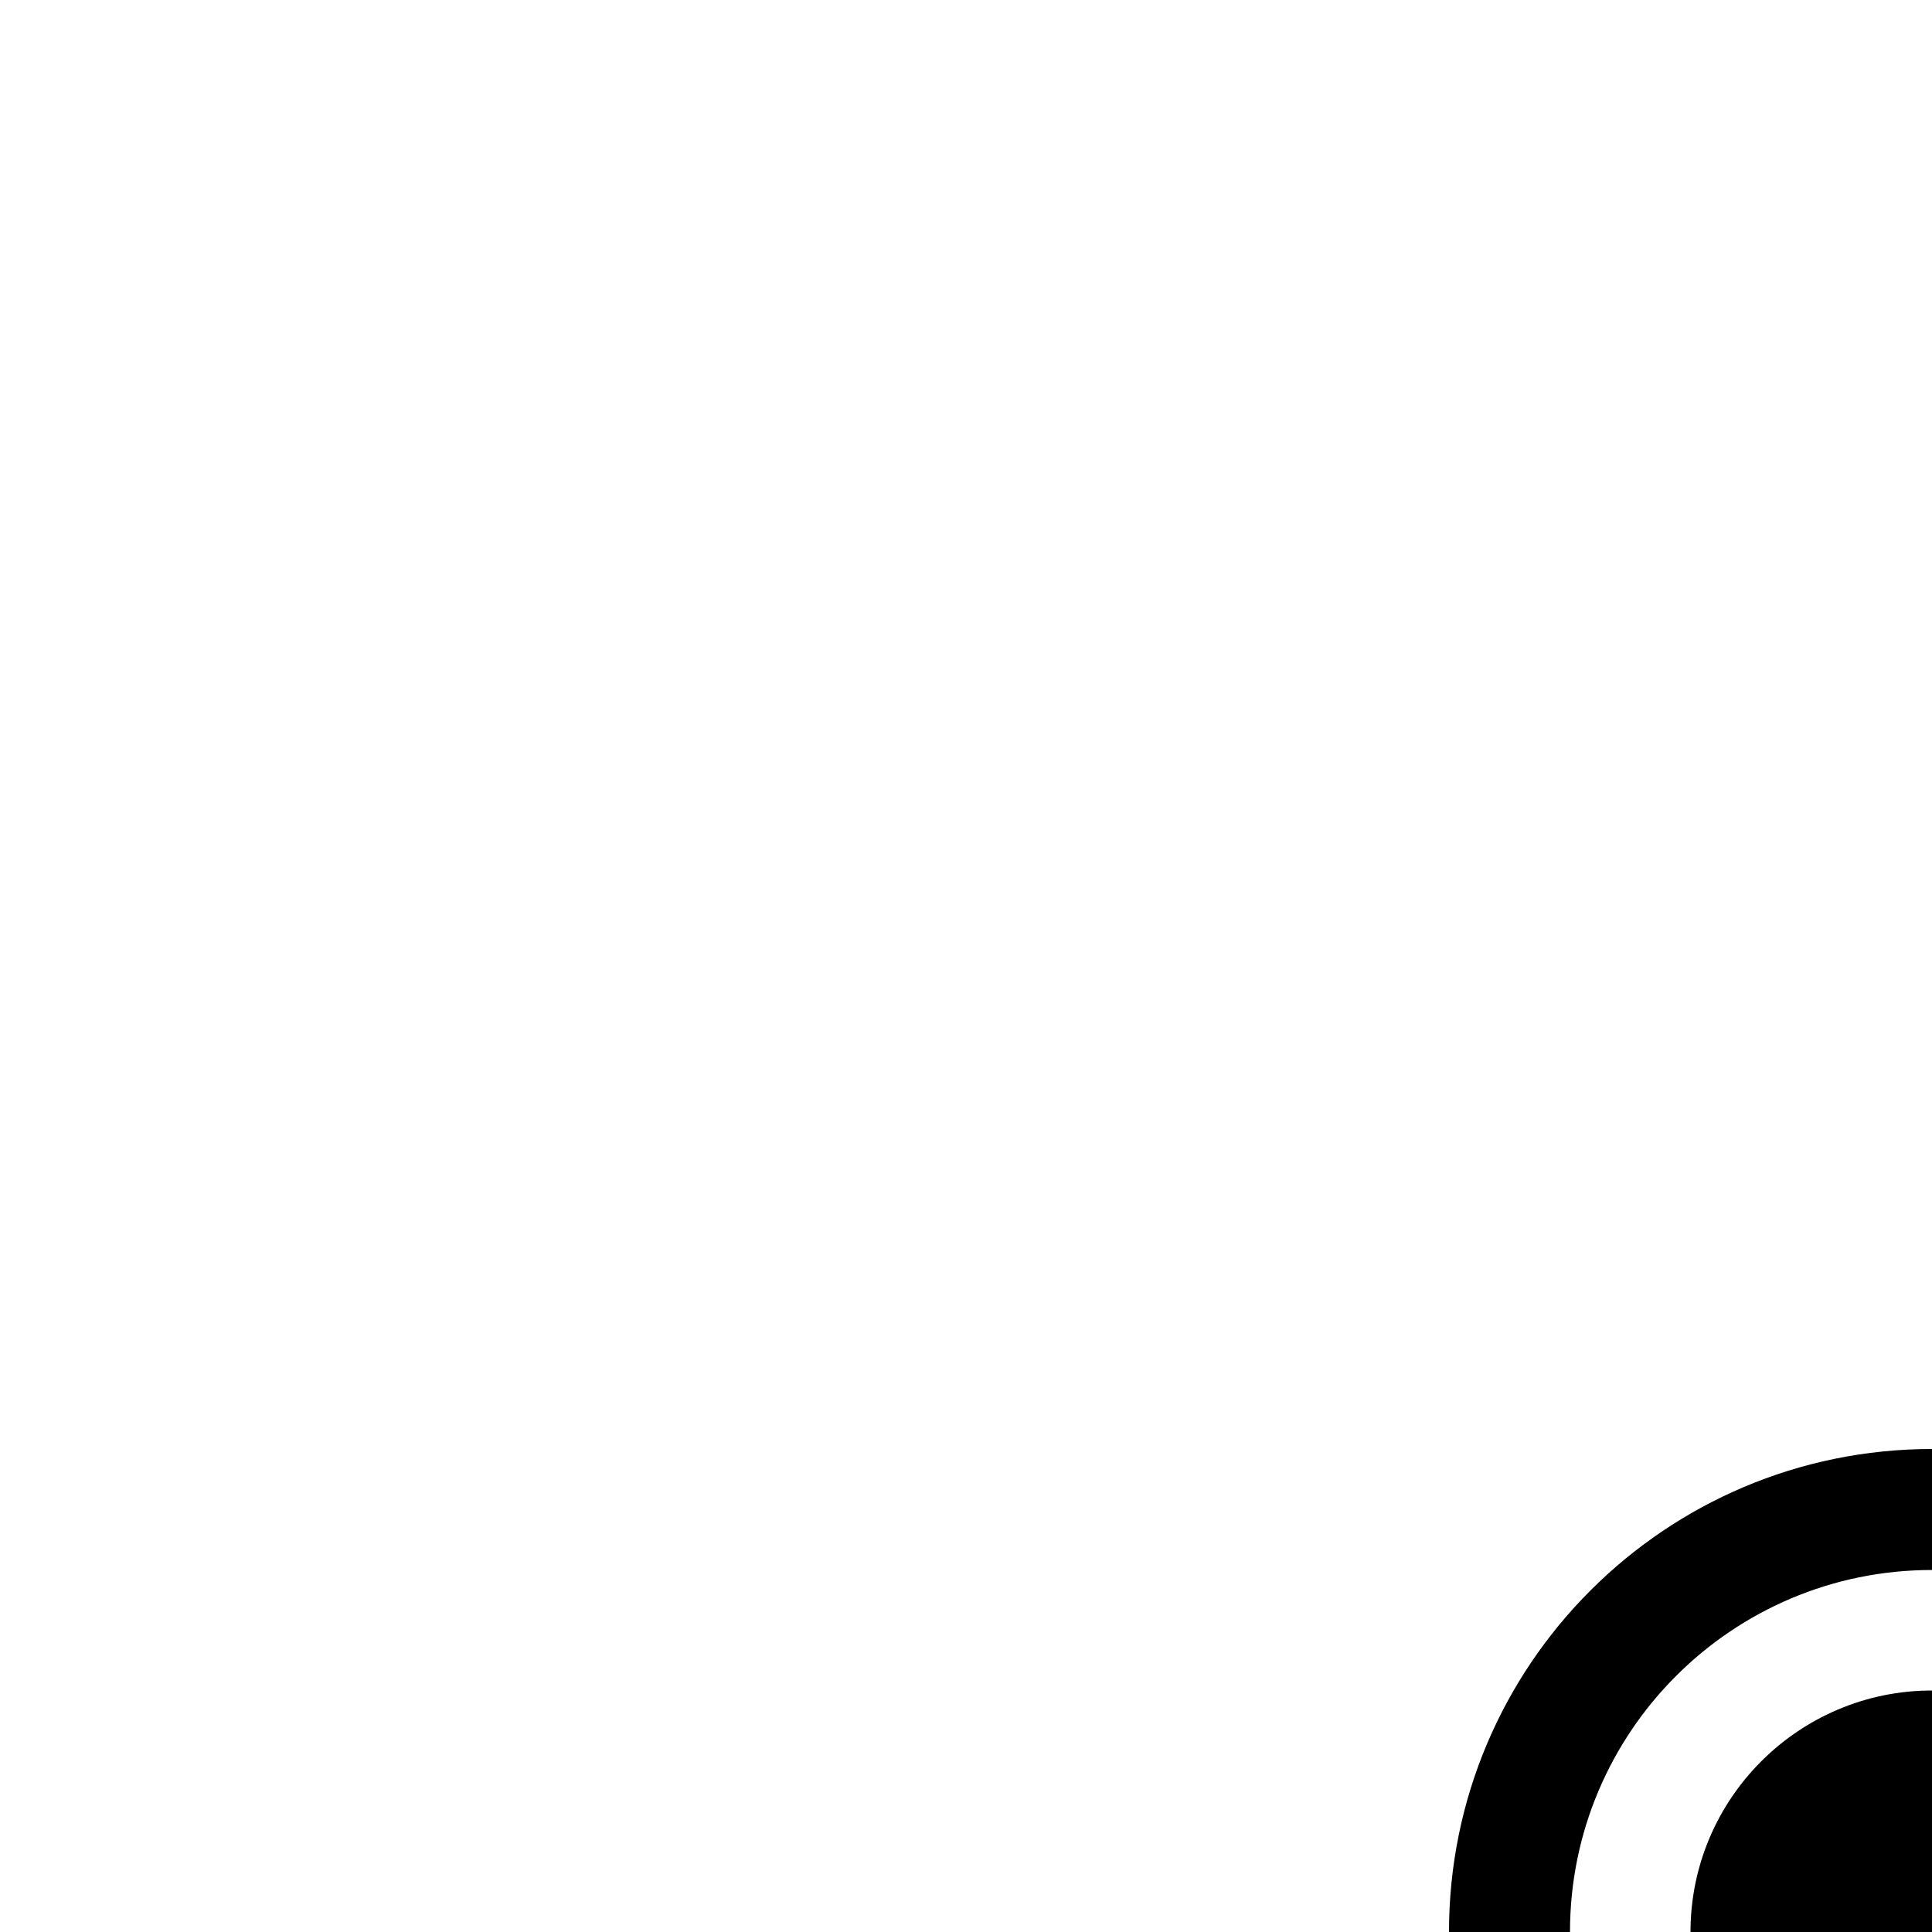
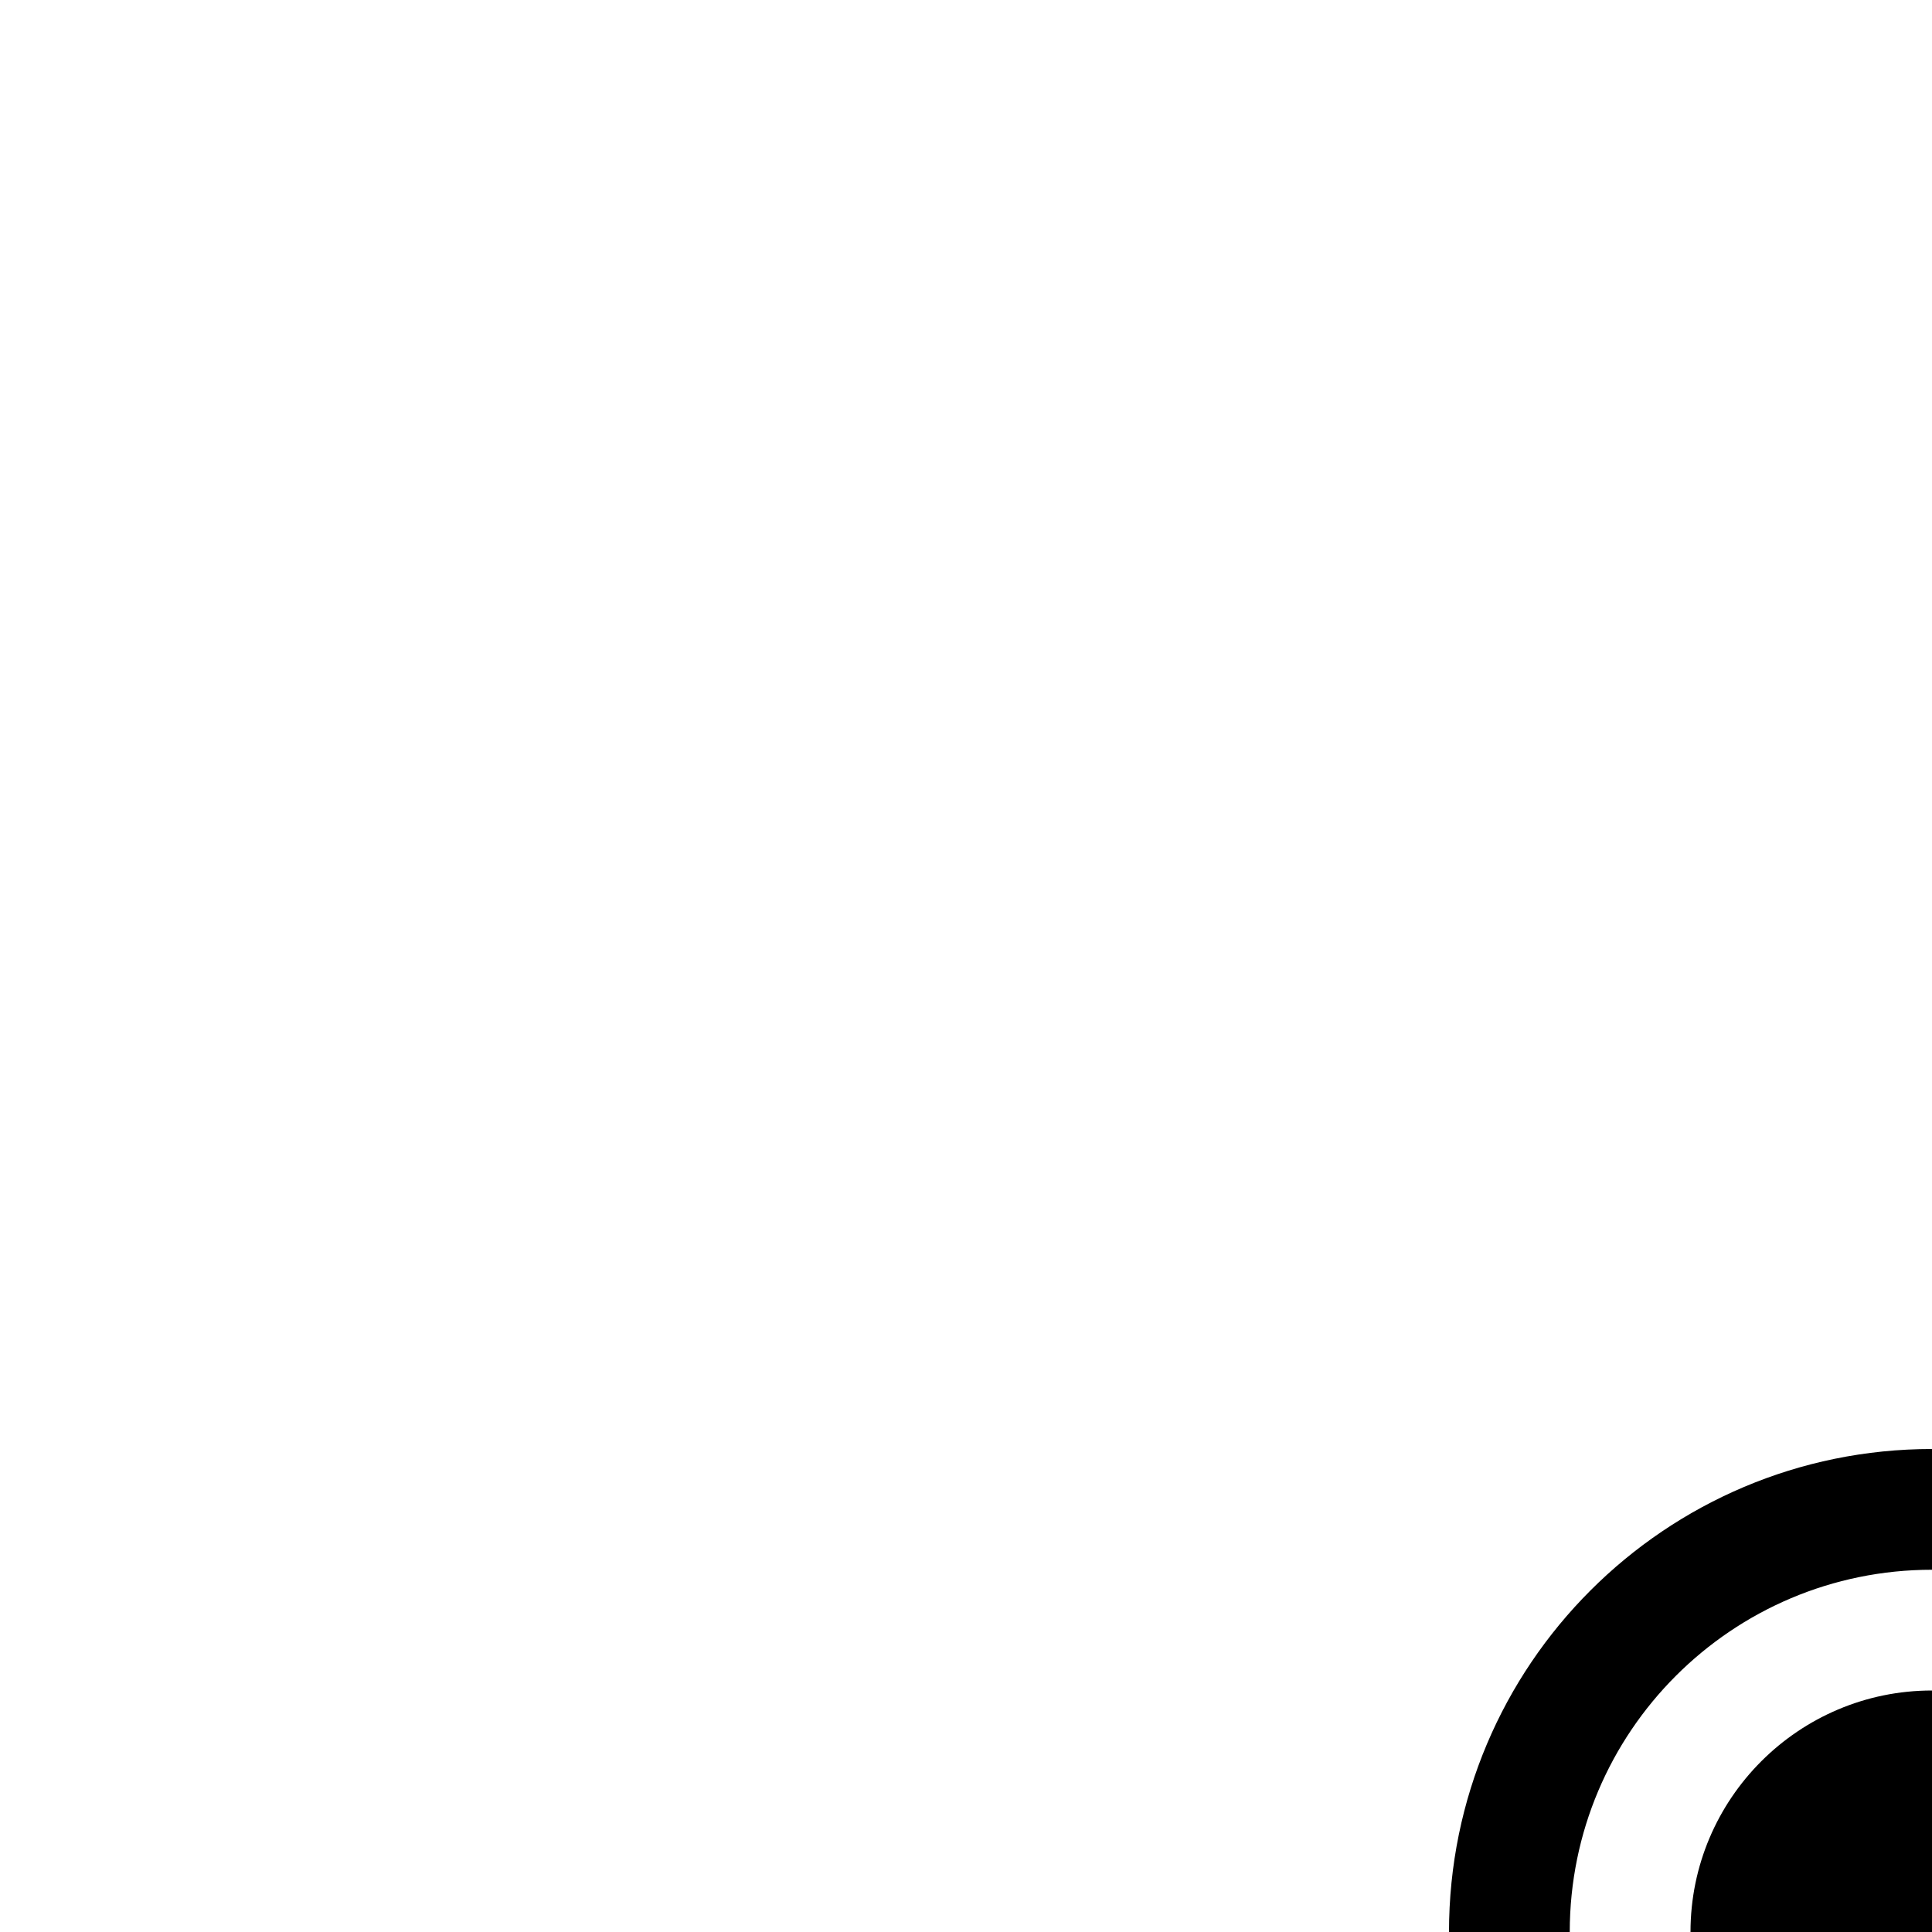
<svg xmlns="http://www.w3.org/2000/svg" width="32" height="32">
-   <path d="M26.004 32A5.995 5.995 0 0 1 32 26.004V24a8 8 0 0 0-8 8Zm0 0" style="stroke:none;fill-rule:nonzero;fill:#000;fill-opacity:1" />
+   <path d="M26 32a6 6 0 0 1 6-6v-2a8 8 0 0 0-8 8Zm0 0" style="stroke:none;fill-rule:nonzero;fill:#000;fill-opacity:1" />
  <path d="M32 32v-4c-2.207 0-4 1.793-4 4Zm0 0" style="stroke:none;fill-rule:nonzero;fill:#000;fill-opacity:1" />
</svg>
